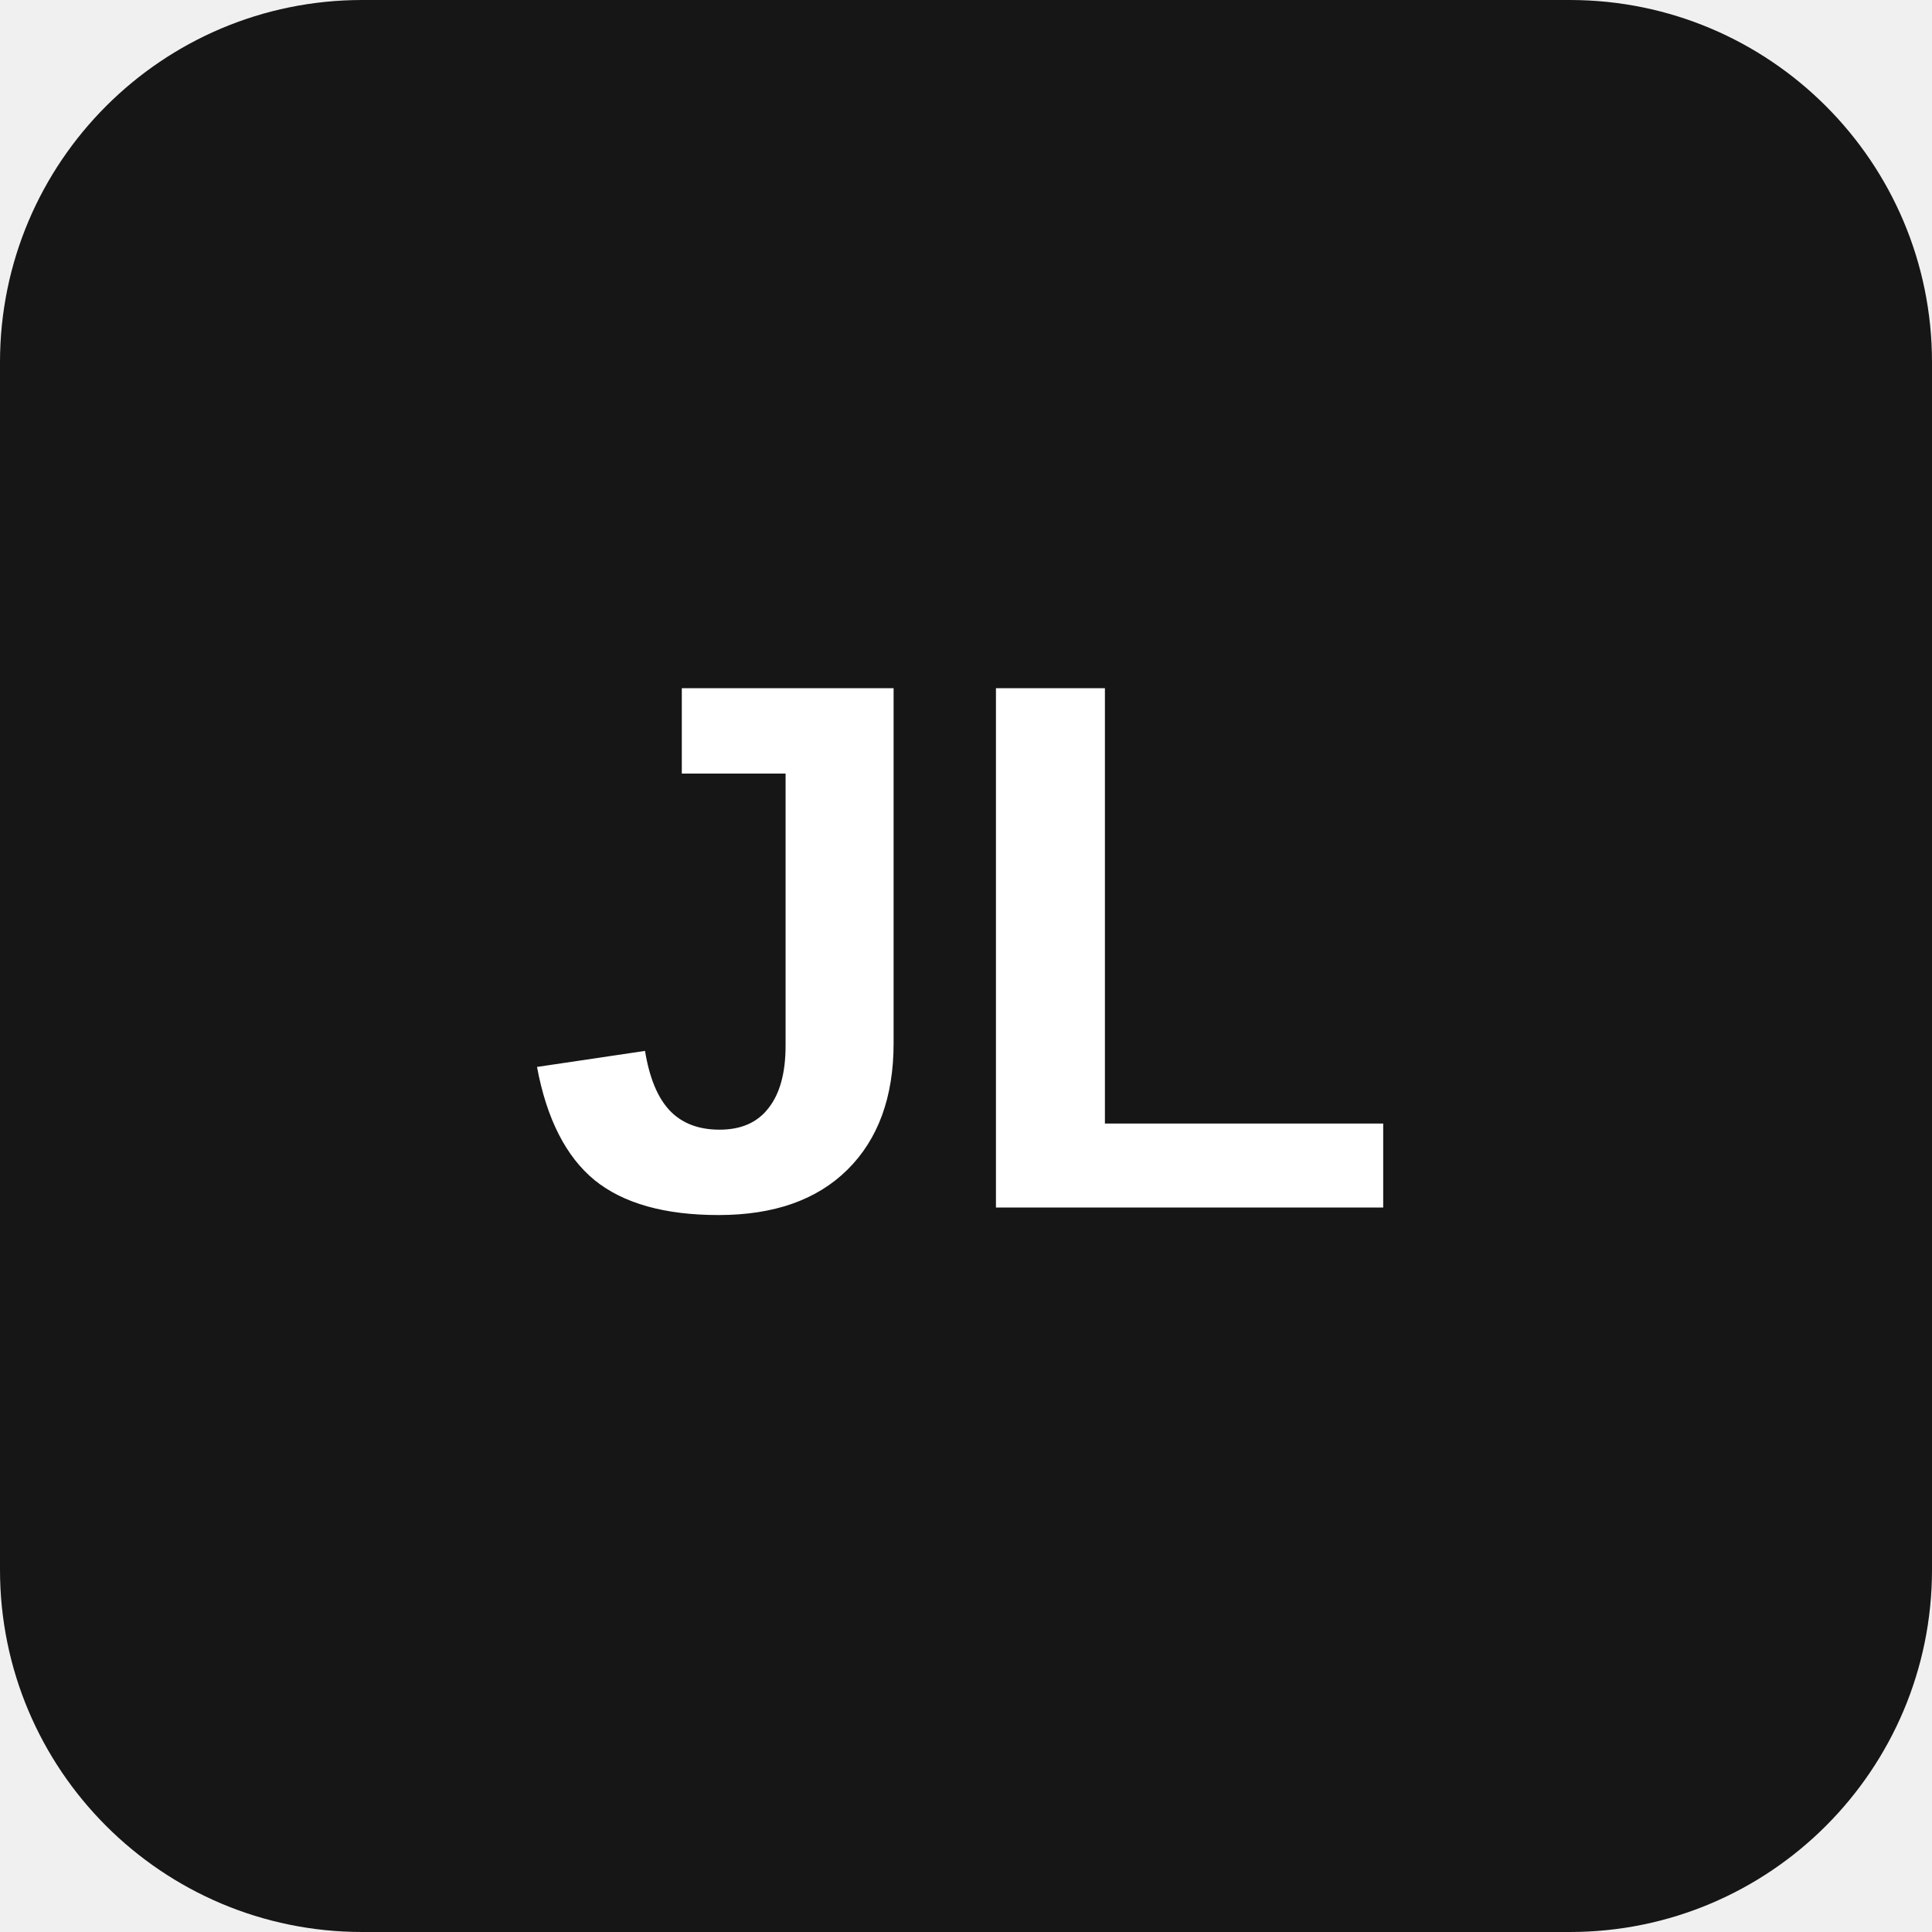
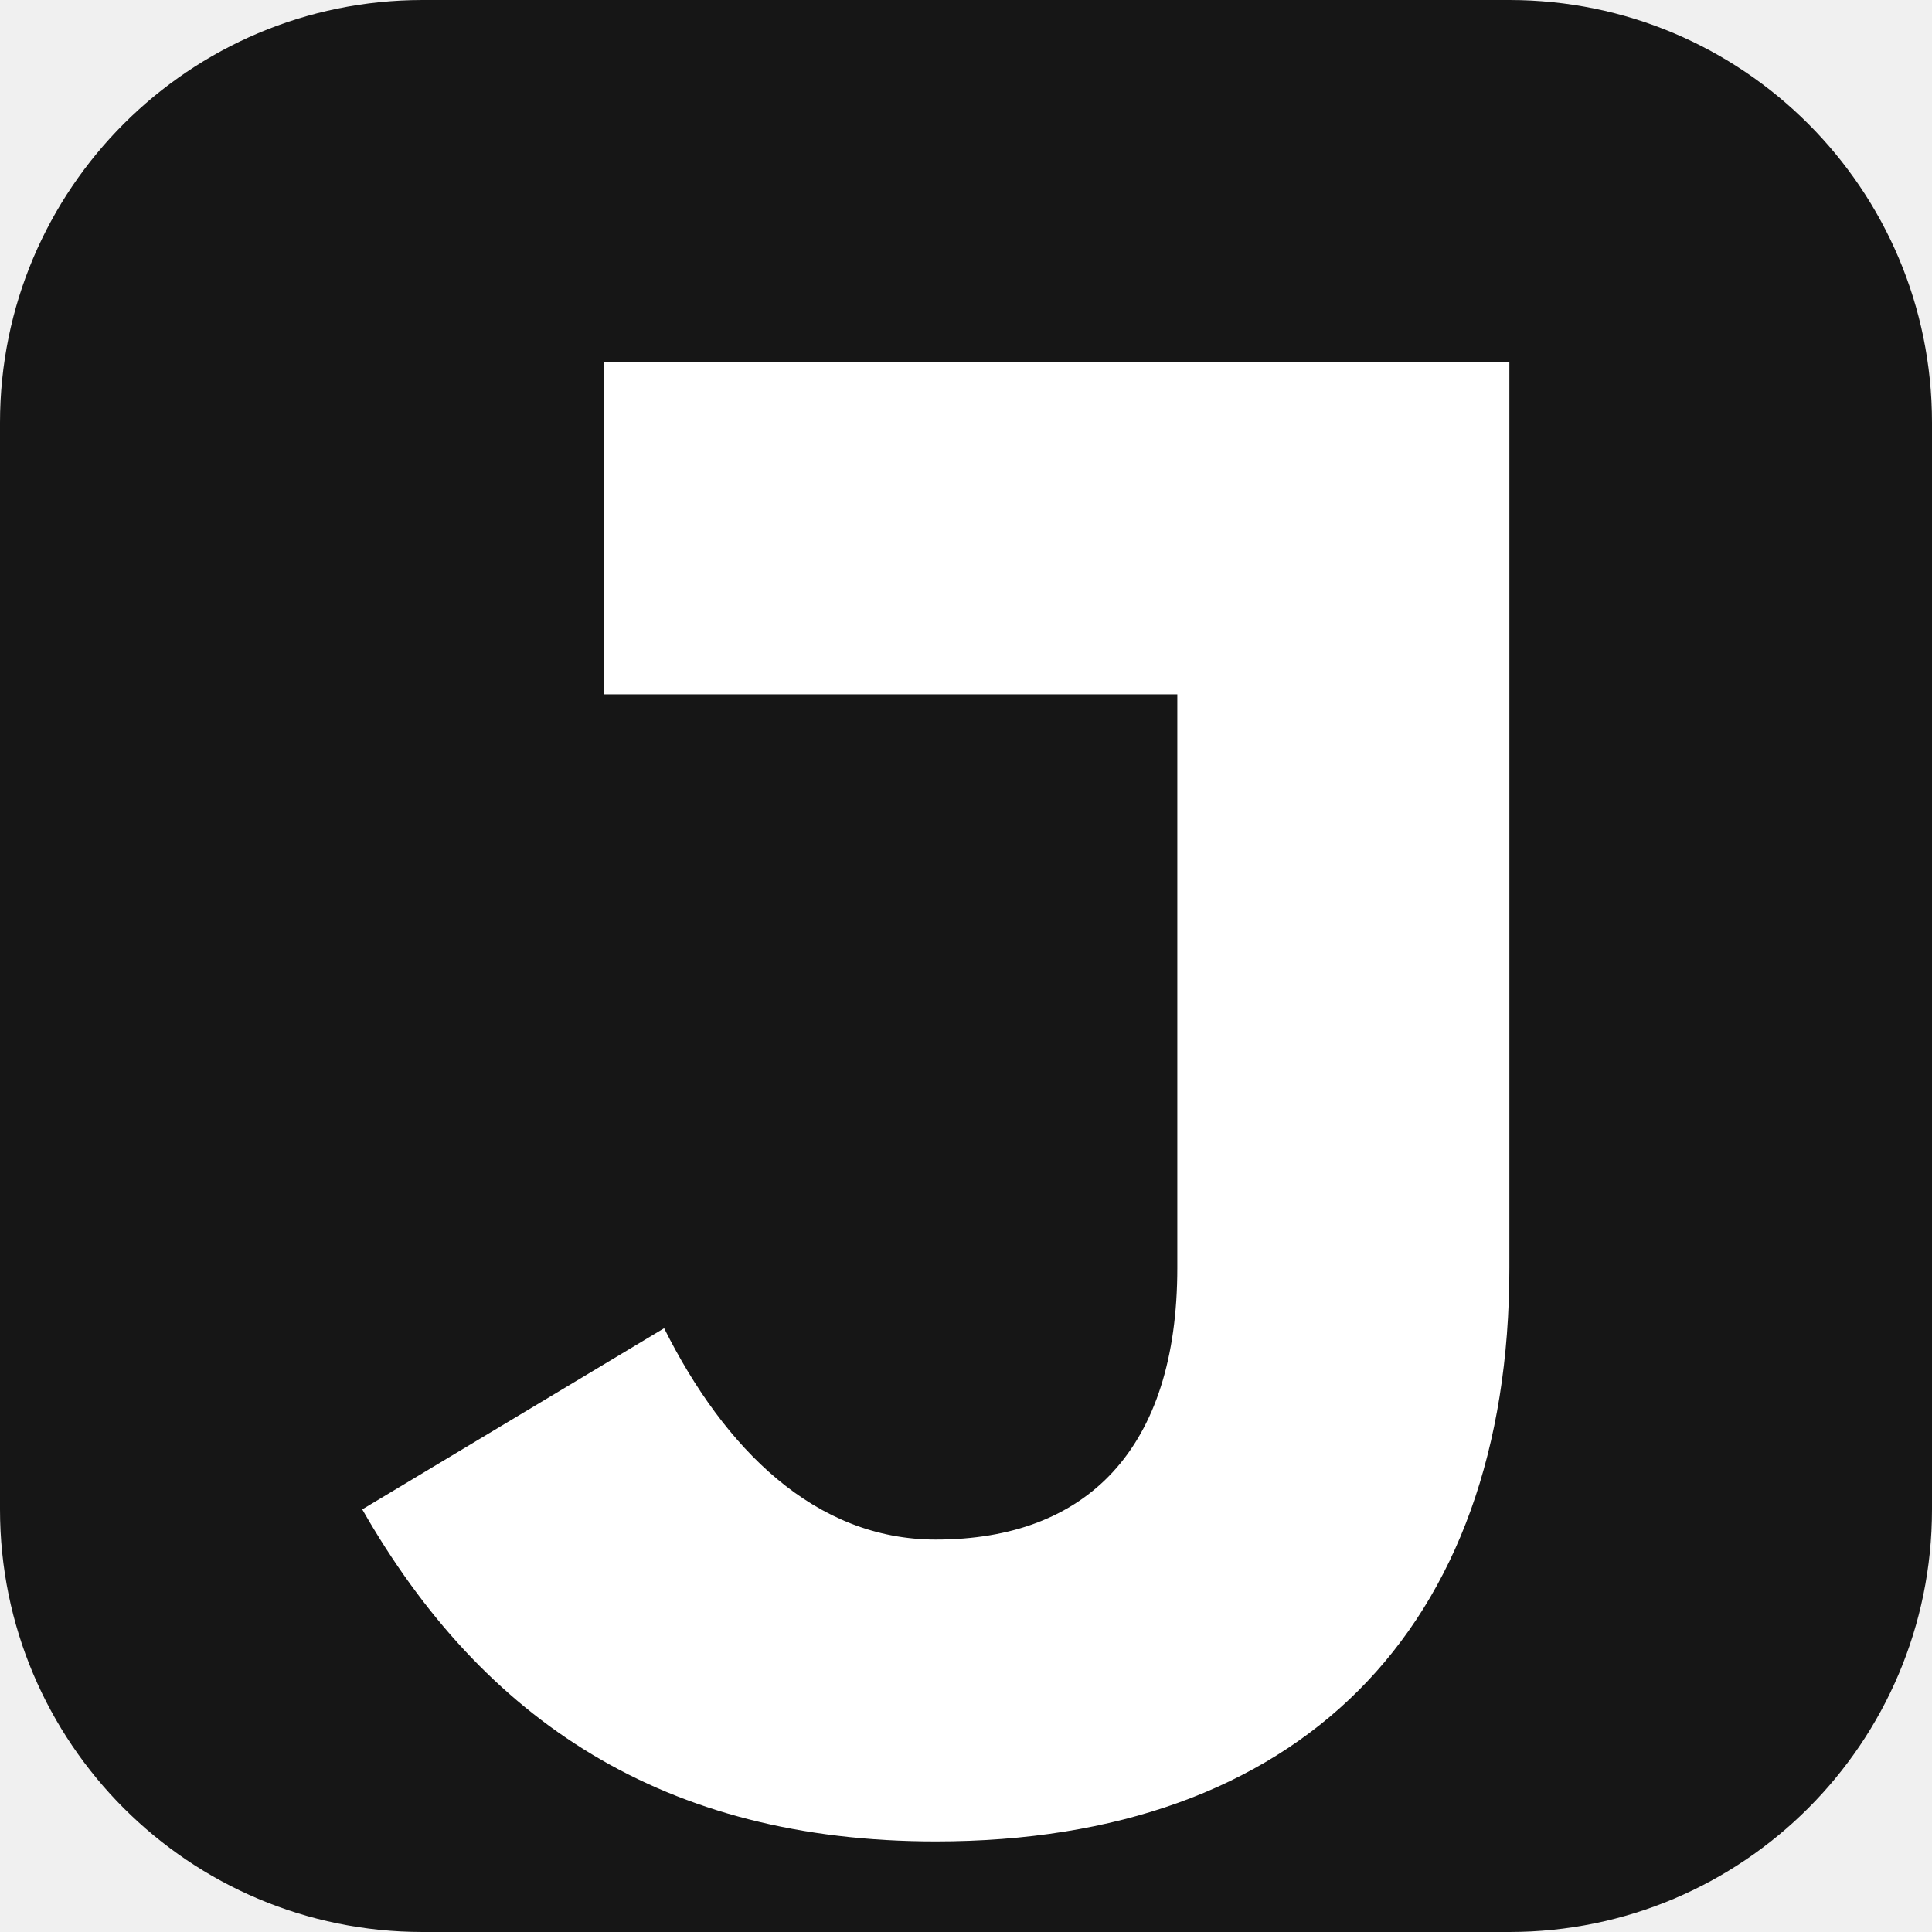
<svg xmlns="http://www.w3.org/2000/svg" viewBox="0 0 64 64">
-   <rect width="64" height="64" rx="12" fill="#161616" />
-   <text x="32" y="40" fill="#ffffff" font-family="Arial, Helvetica, sans-serif" font-size="25" font-weight="700" text-anchor="middle">JL</text>
+   <rect width="64" height="64" rx="14" fill="#161616" />
+   <path fill="#ffffff" d="M20 12h30v30c0 12-7 19-19 19-9 0-15-4-19-11l10-6c2 4 5 7 9 7 5 0 8-3 8-9V23H20z" />
</svg>
